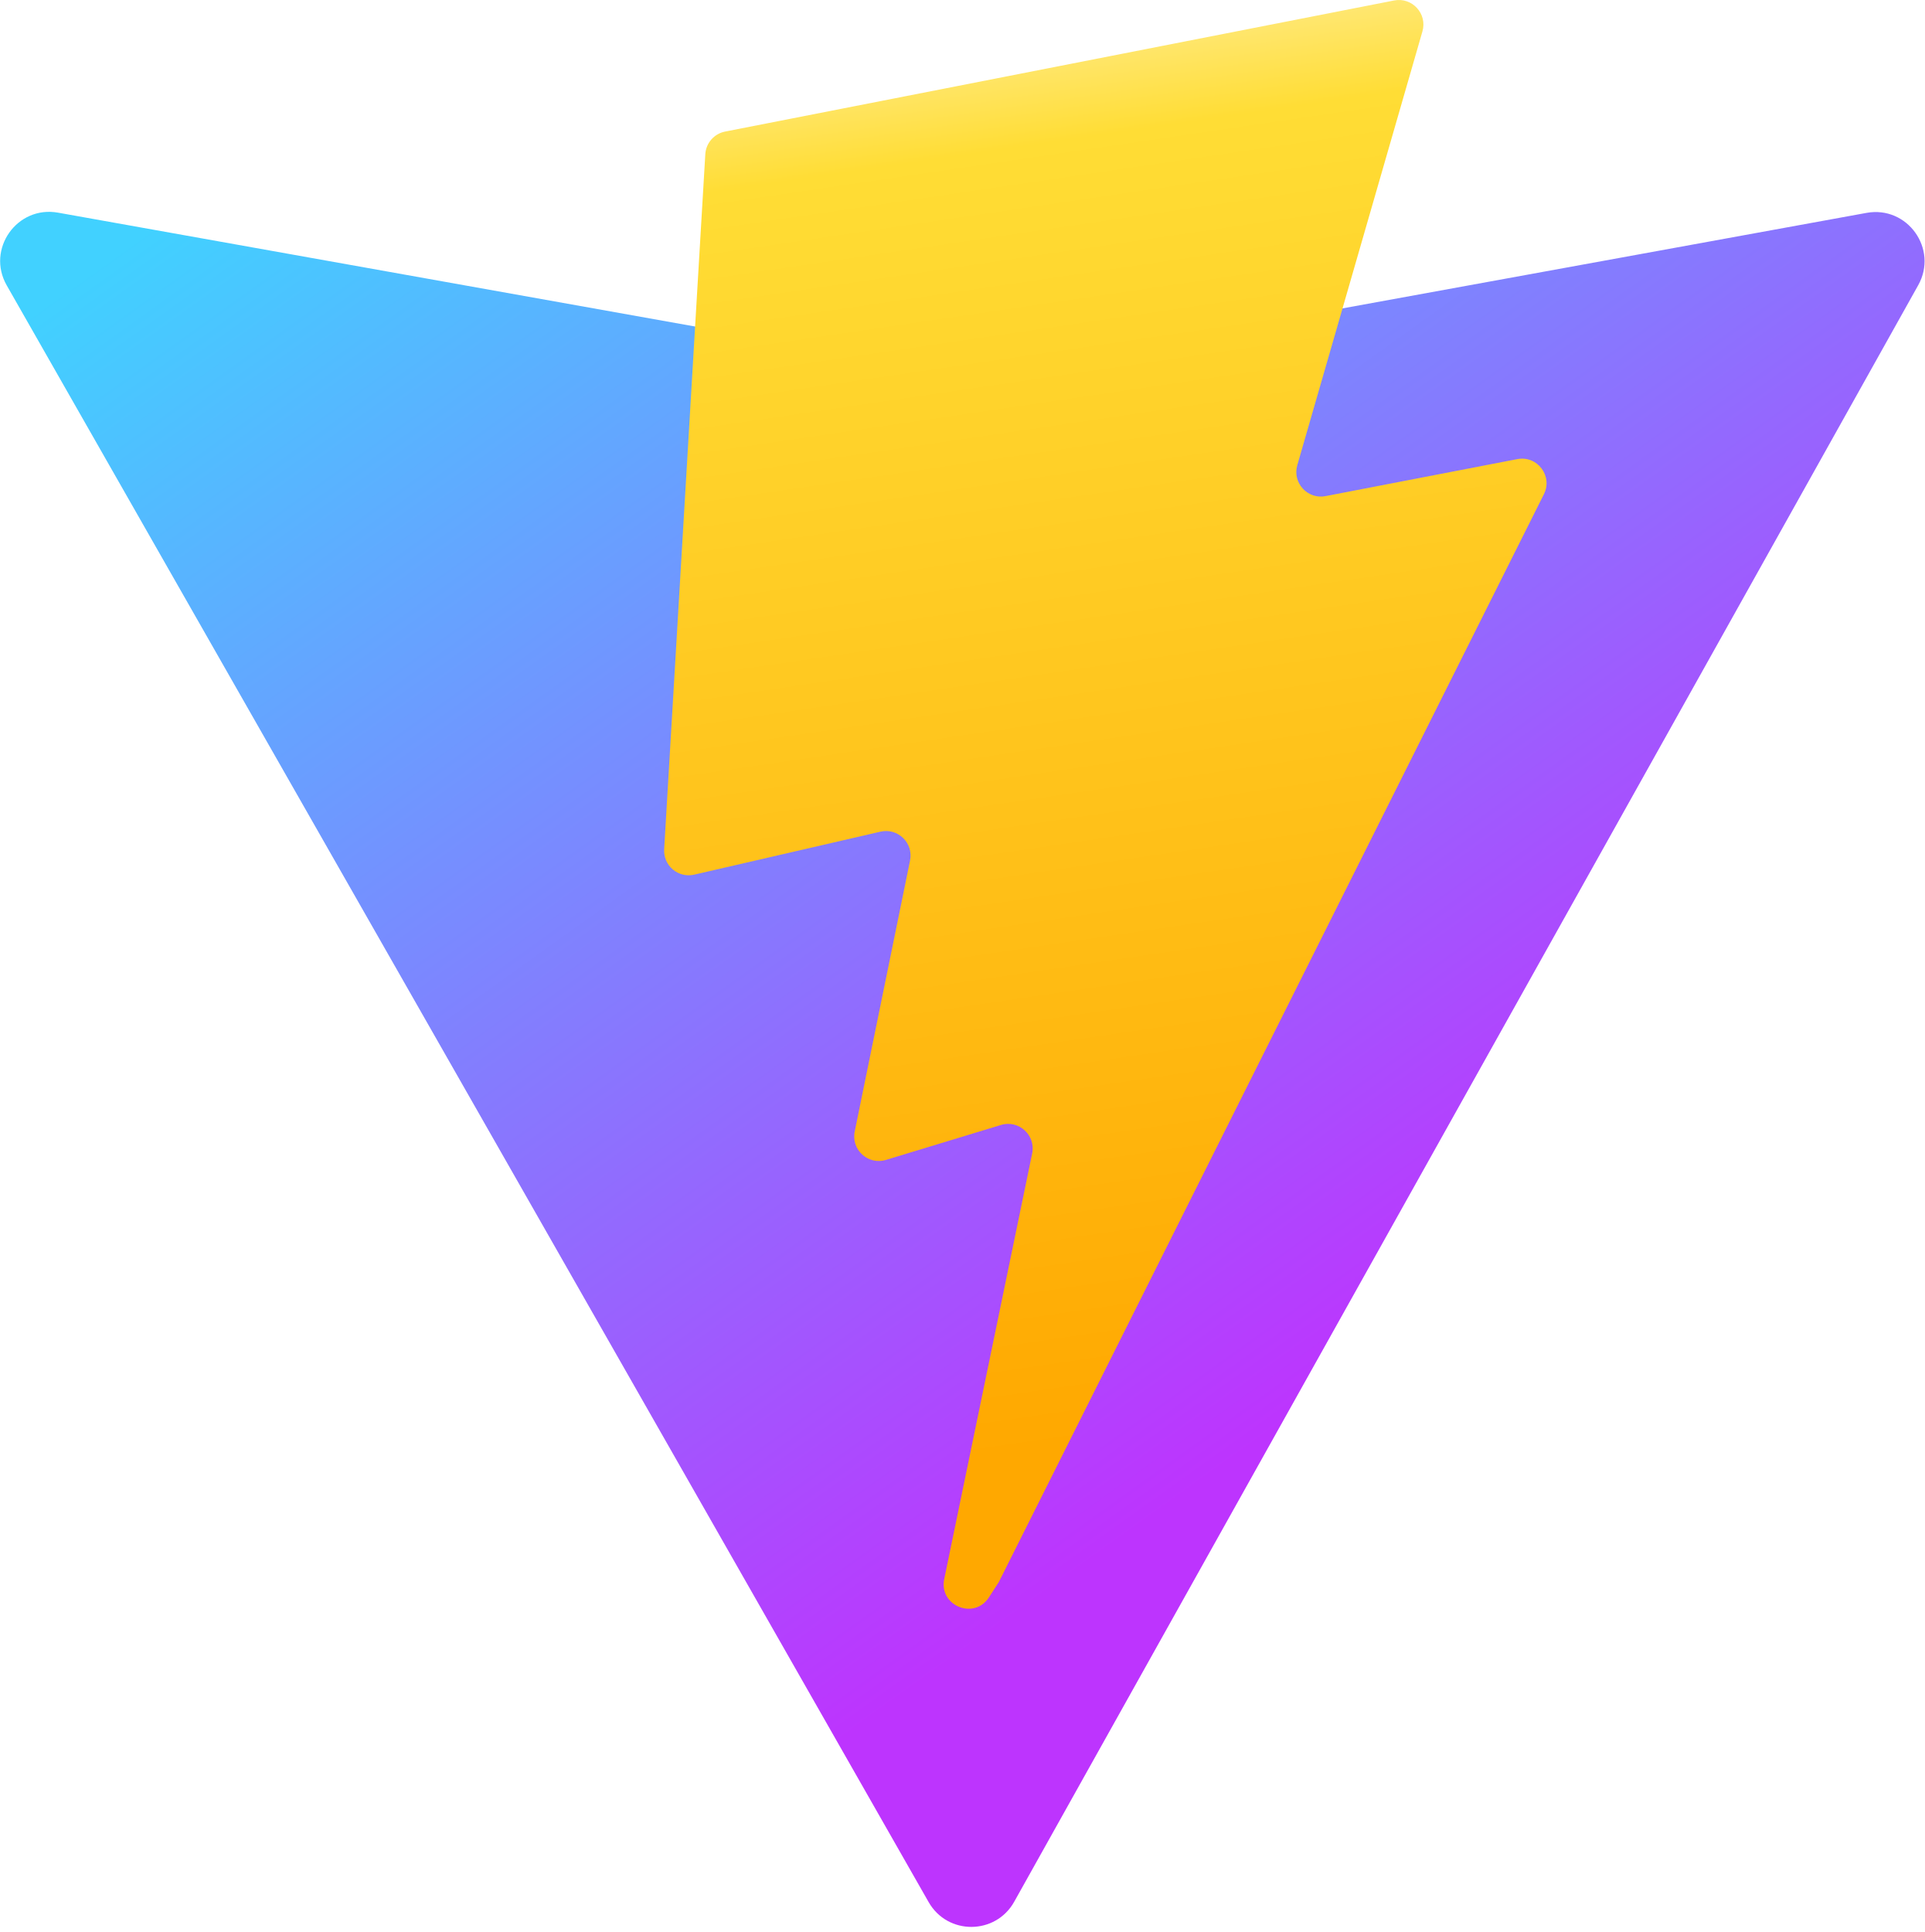
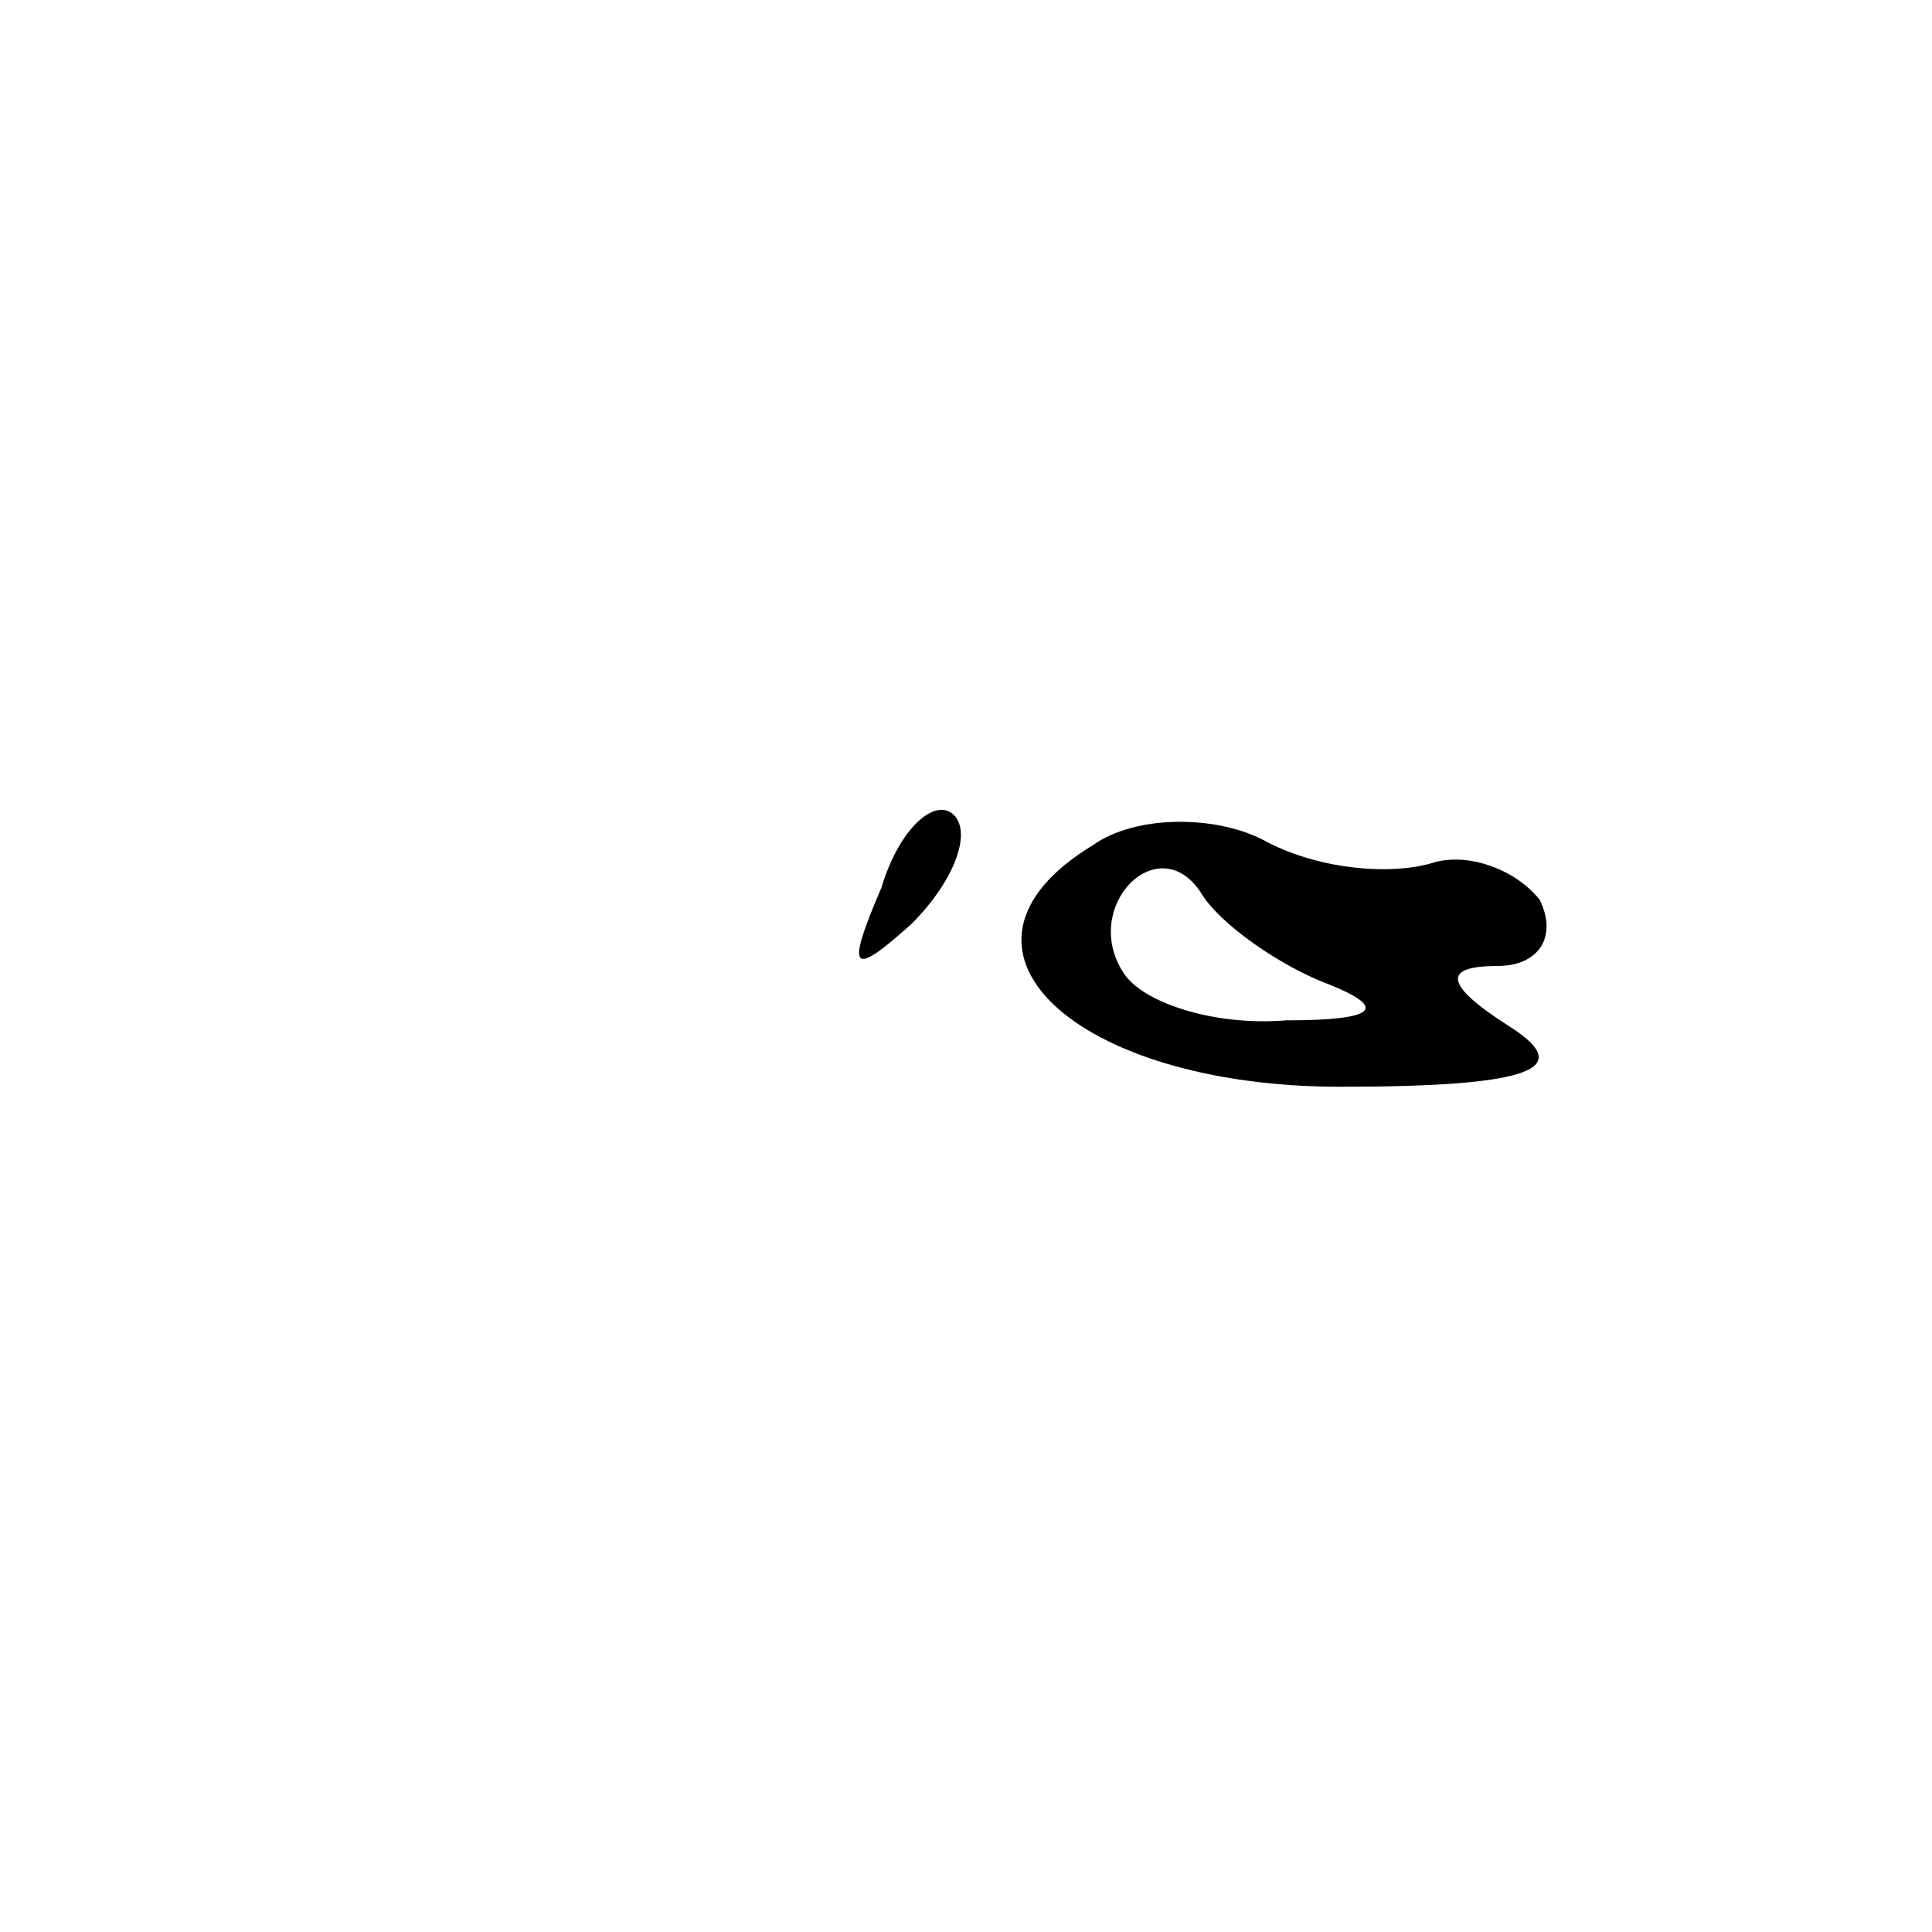
- <svg xmlns="http://www.w3.org/2000/svg" aria-hidden="true" role="img" class="iconify iconify--logos" width="31.88" height="32" preserveAspectRatio="xMidYMid meet" viewBox="0 0 256 257">
-   <defs>
-     <linearGradient id="IconifyId1813088fe1fbc01fb466" x1="-.828%" x2="57.636%" y1="7.652%" y2="78.411%">
-       <stop offset="0%" stop-color="#41D1FF" />
-       <stop offset="100%" stop-color="#BD34FE" />
-     </linearGradient>
-     <linearGradient id="IconifyId1813088fe1fbc01fb467" x1="43.376%" x2="50.316%" y1="2.242%" y2="89.03%">
-       <stop offset="0%" stop-color="#FFEA83" />
-       <stop offset="8.333%" stop-color="#FFDD35" />
-       <stop offset="100%" stop-color="#FFA800" />
-     </linearGradient>
-   </defs>
-   <path fill="url(#IconifyId1813088fe1fbc01fb466)" d="M255.153 37.938L134.897 252.976c-2.483 4.44-8.862 4.466-11.382.048L.875 37.958c-2.746-4.814 1.371-10.646 6.827-9.67l120.385 21.517a6.537 6.537 0 0 0 2.322-.004l117.867-21.483c5.438-.991 9.574 4.796 6.877 9.62Z" />
-   <path fill="url(#IconifyId1813088fe1fbc01fb467)" d="M185.432.063L96.44 17.501a3.268 3.268 0 0 0-2.634 3.014l-5.474 92.456a3.268 3.268 0 0 0 3.997 3.378l24.777-5.718c2.318-.535 4.413 1.507 3.936 3.838l-7.361 36.047c-.495 2.426 1.782 4.5 4.151 3.78l15.304-4.649c2.372-.72 4.652 1.36 4.15 3.788l-11.698 56.621c-.732 3.542 3.979 5.473 5.943 2.437l1.313-2.028l72.516-144.72c1.215-2.423-.88-5.186-3.54-4.672l-25.505 4.922c-2.396.462-4.435-1.77-3.759-4.114l16.646-57.705c.677-2.35-1.37-4.583-3.769-4.113Z" />
+ <svg xmlns="http://www.w3.org/2000/svg" version="1.0" width="32pt" height="32pt" viewBox="0 0 32 32" preserveAspectRatio="xMidYMid meet">
+   <g transform="translate(0,32) scale(0.1,-0.1)" fill="#000000" stroke="none">
+     <path d="M146 173 c-6 -14 -5 -15 5 -6 7 7 10 15 7 18 -3 3 -9 -2 -12 -12z" />
+     <path d="M181 180 c-28 -17 -3 -40 41 -40 32 0 39 3 28 10 -11 7 -11 10 -2 10 7 0 10 5 7 11 -4 5 -12 8 -18 6 -7 -2 -19 -1 -28 4 -8 4 -21 4 -28 -1z m39 -23 c10 -4 8 -6 -7 -6 -12 -1 -24 3 -27 8 -7 11 6 24 13 13 3 -5 13 -12 21 -15z" />
+   </g>
</svg>
